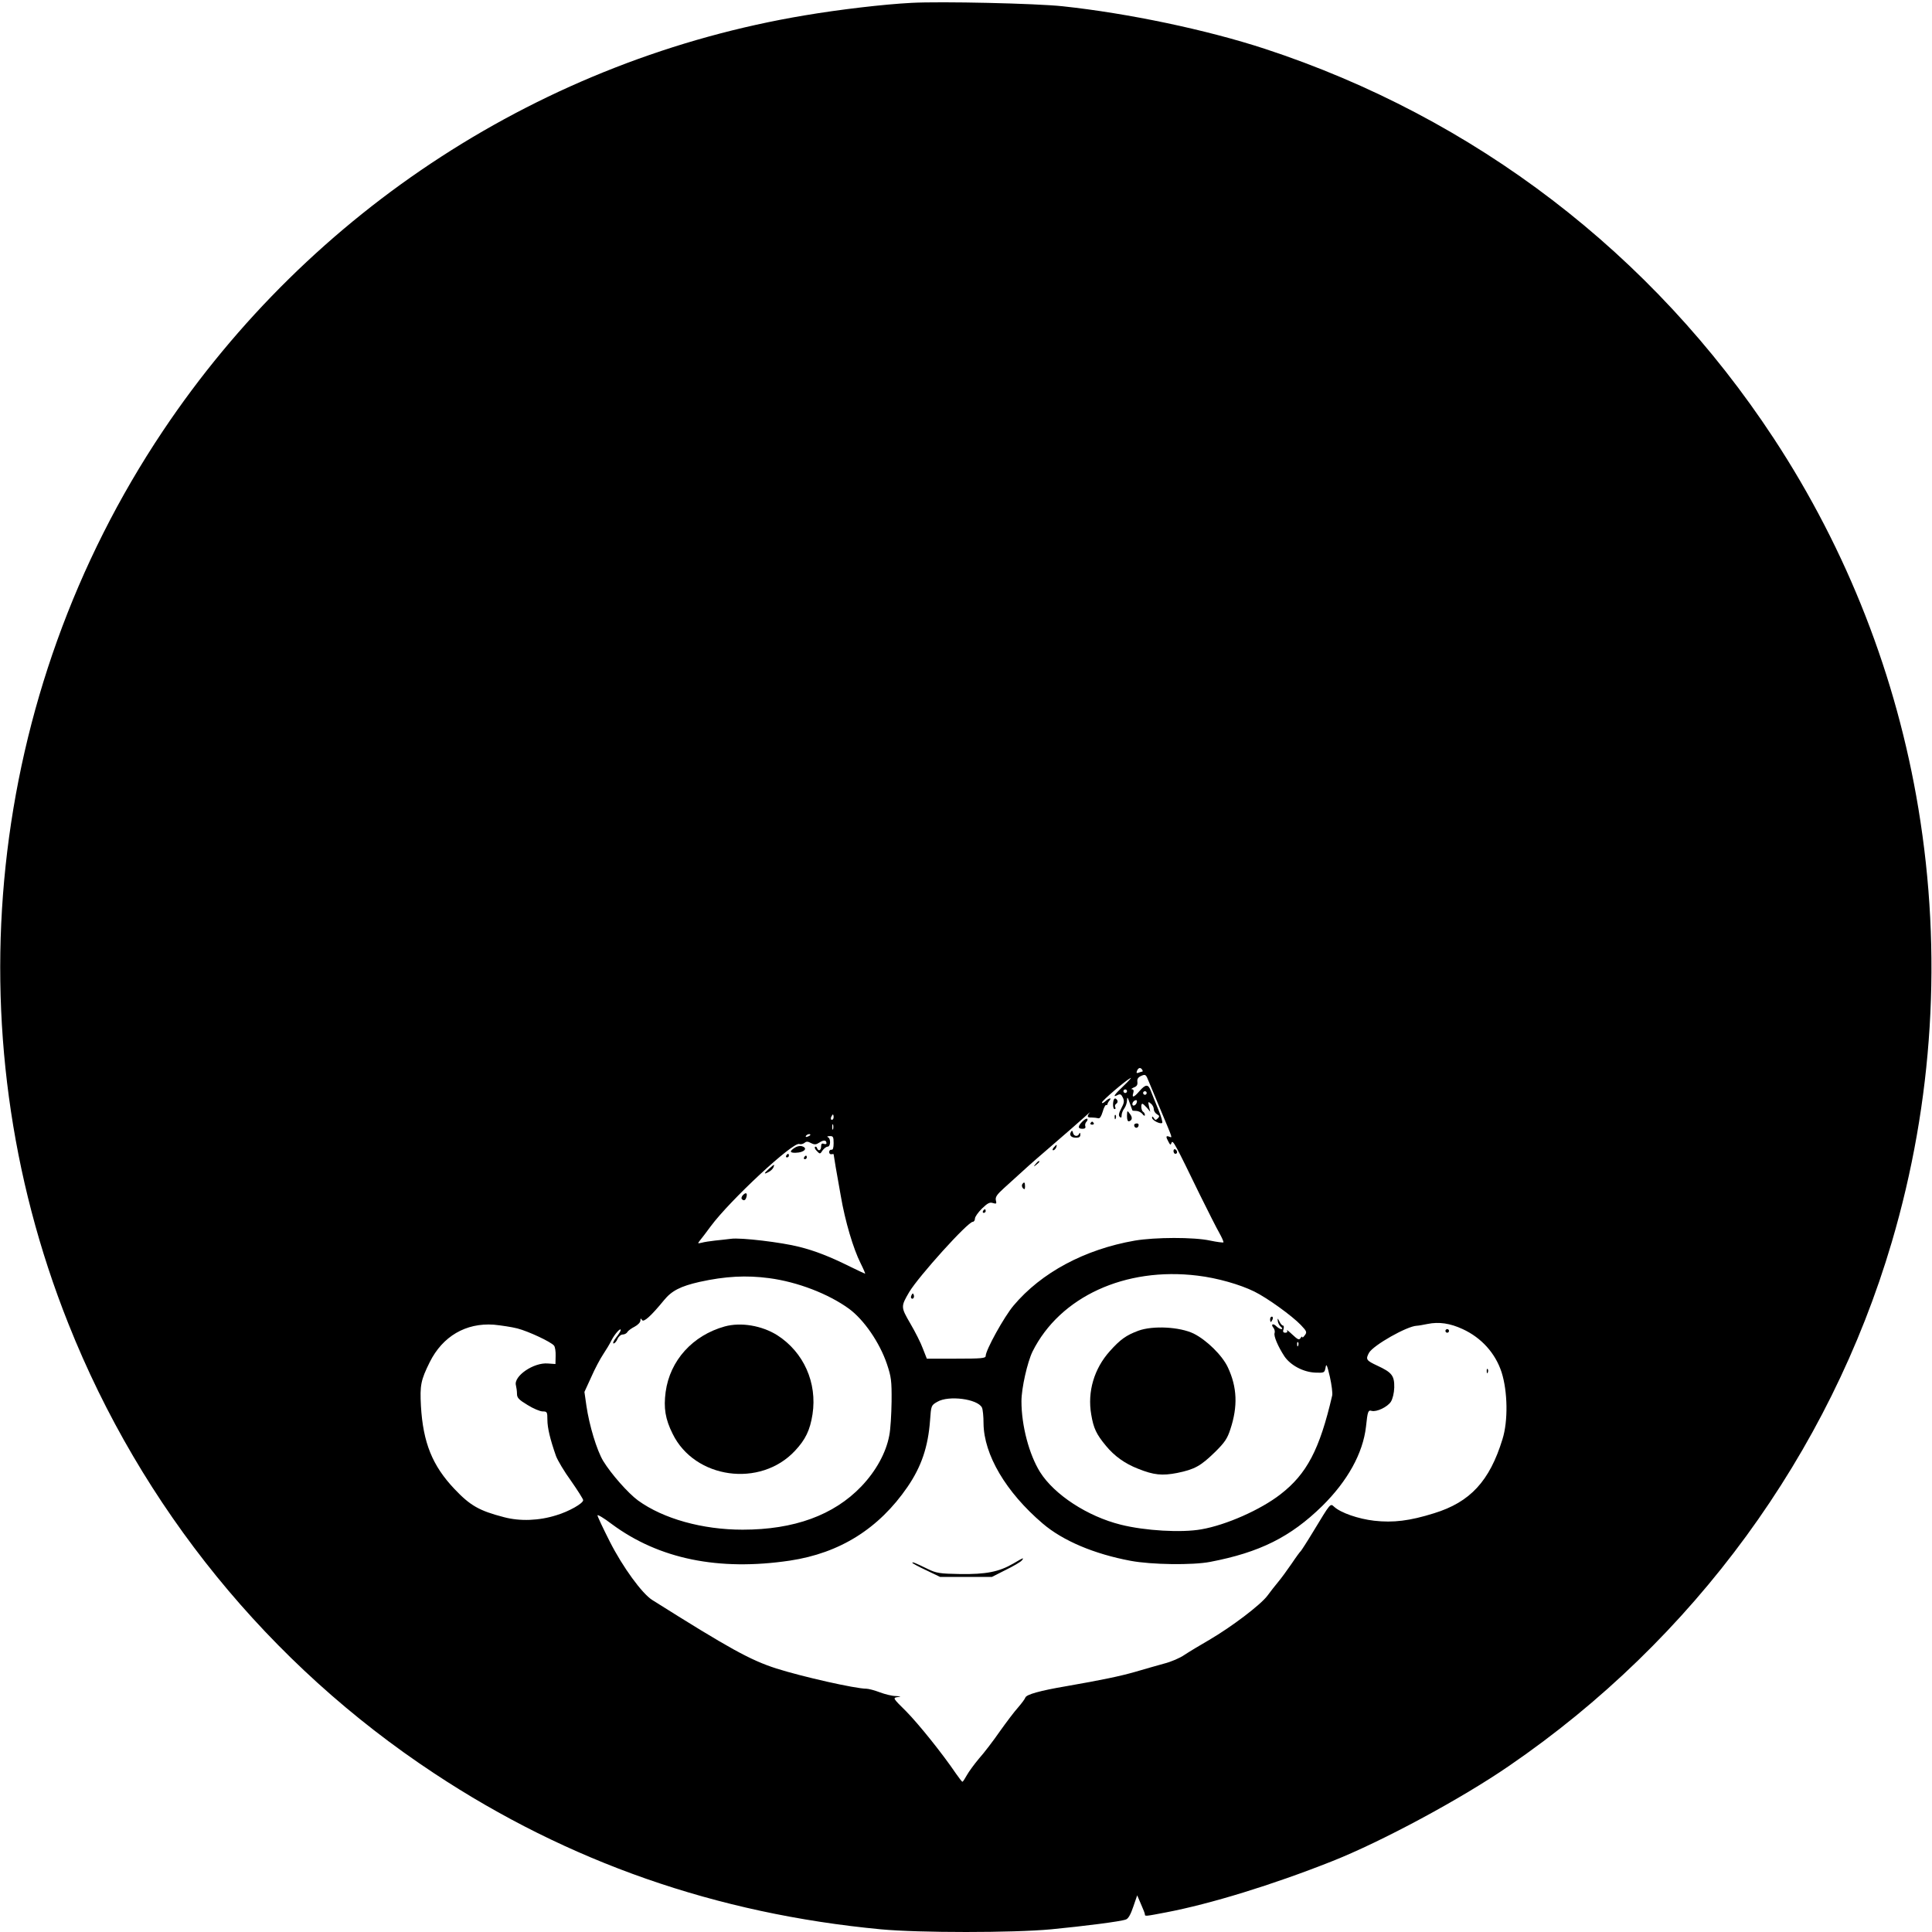
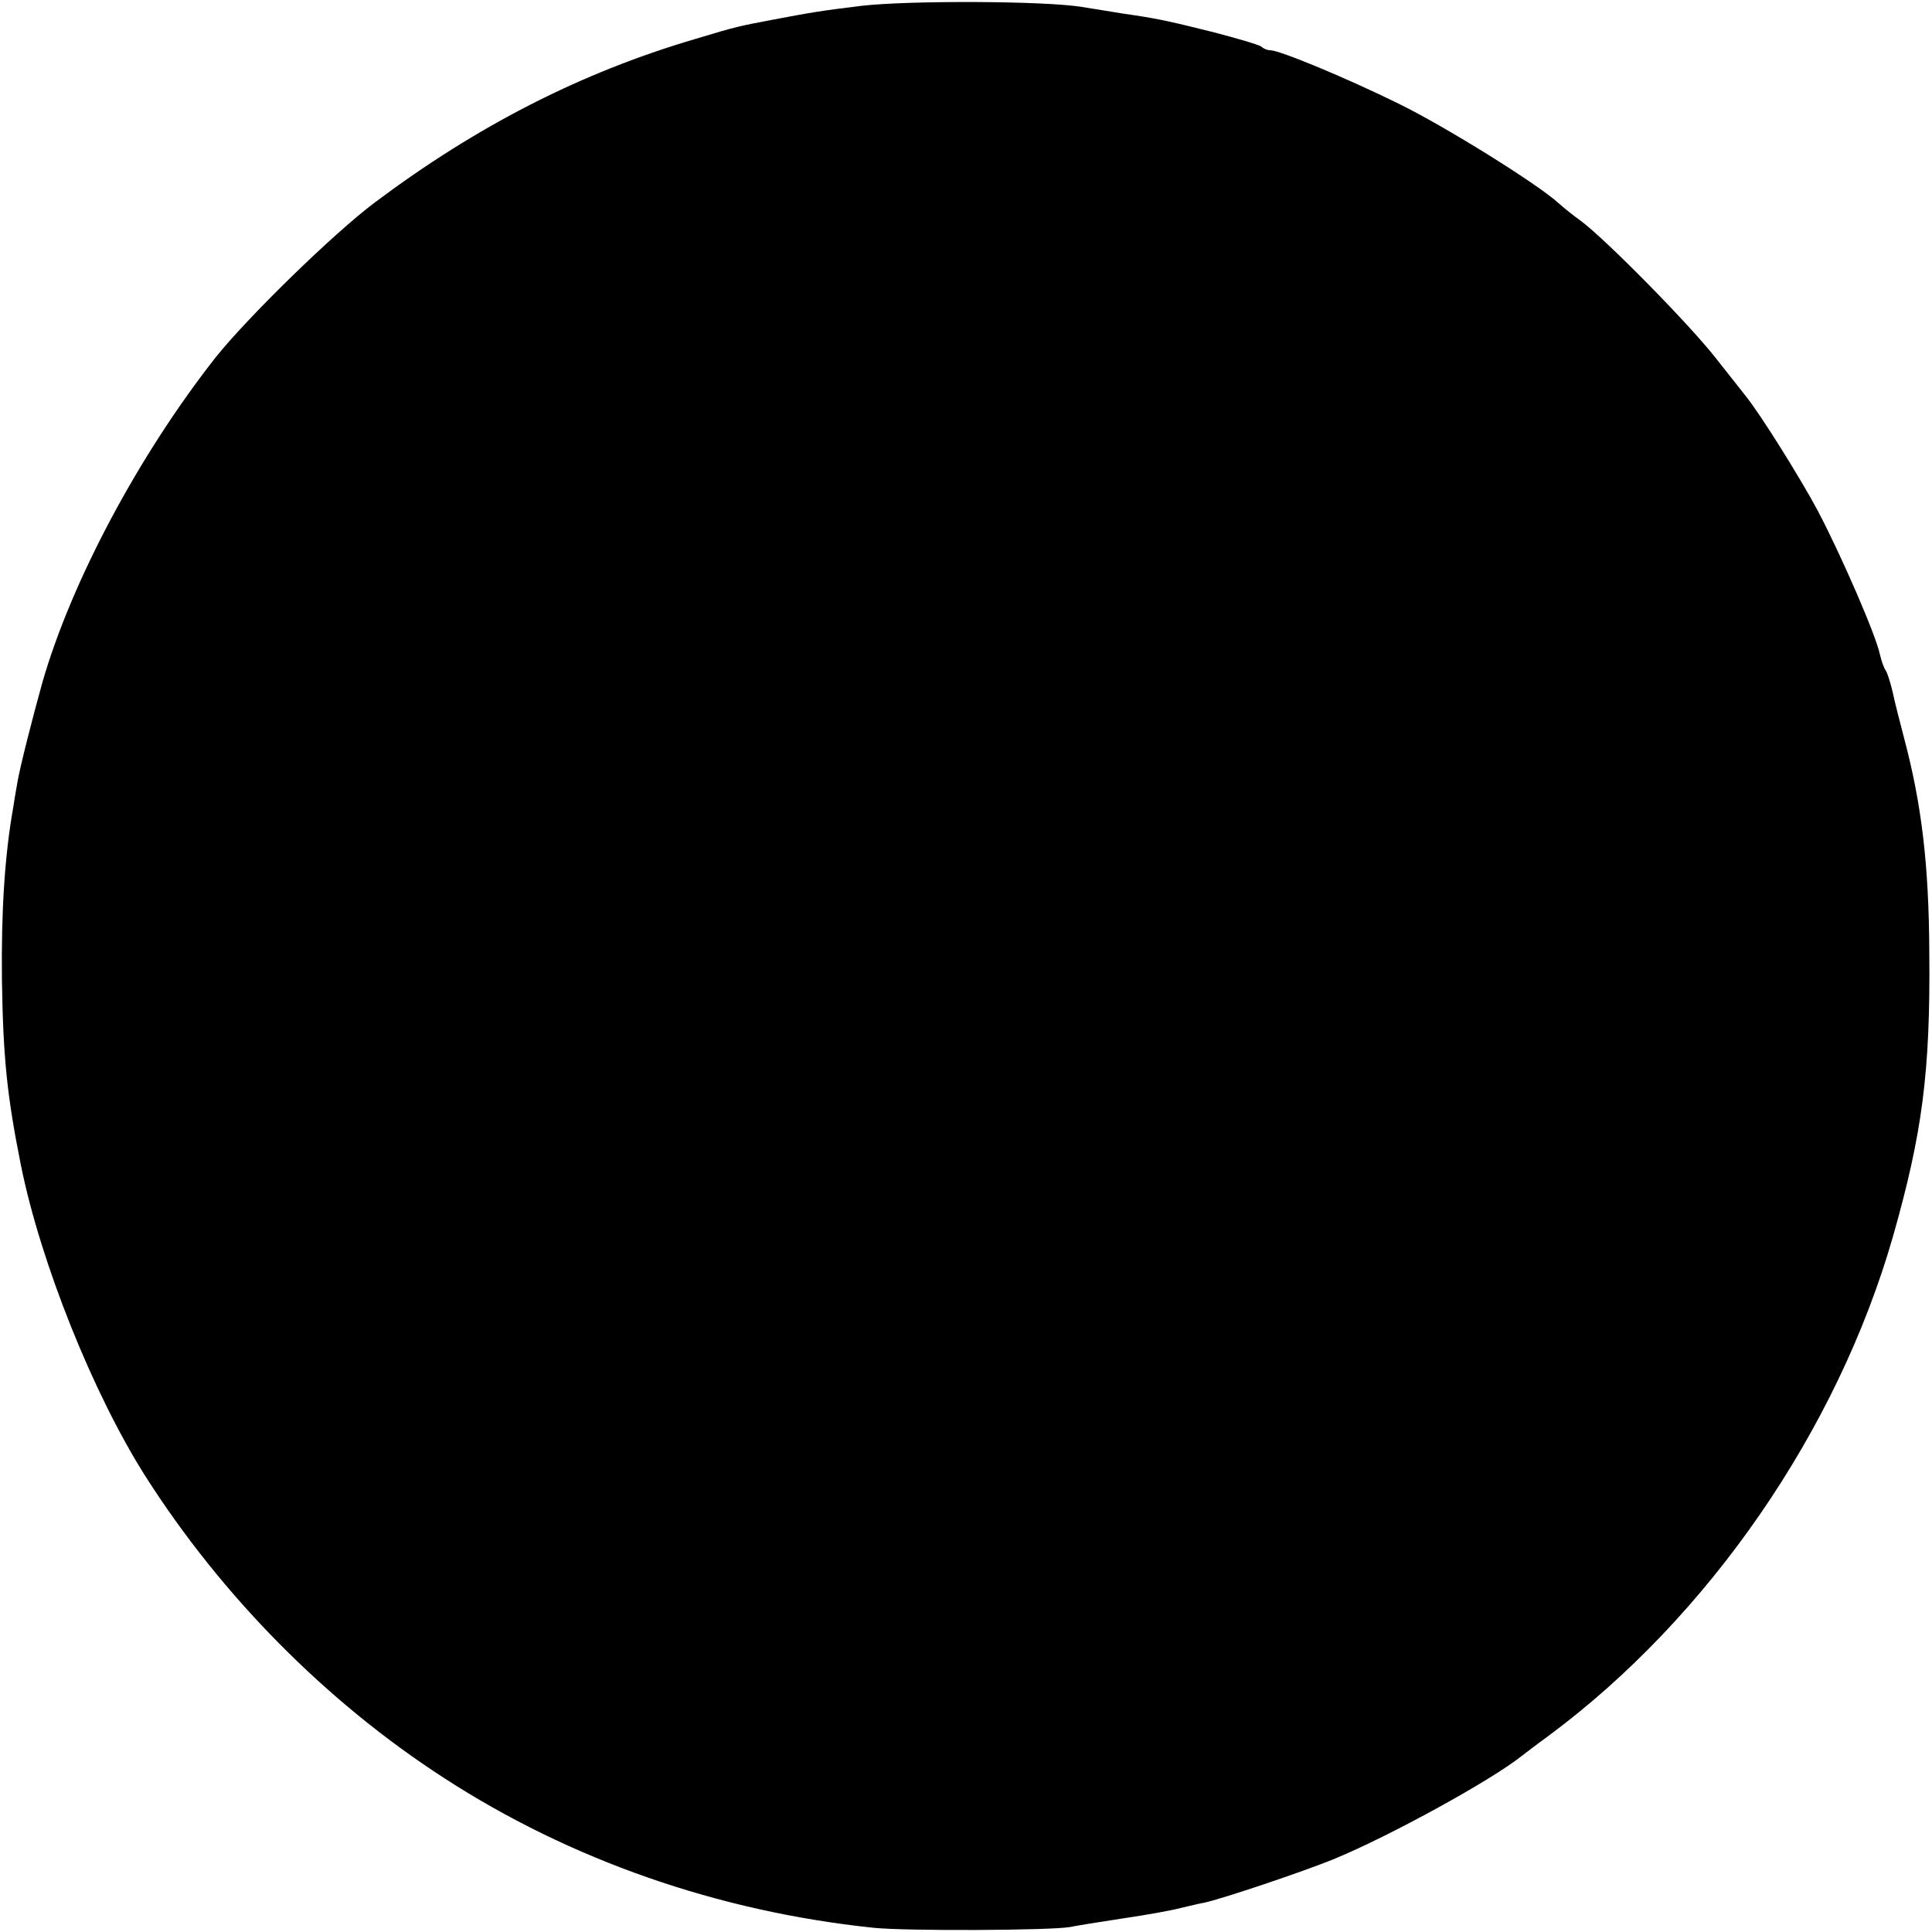
- <svg xmlns="http://www.w3.org/2000/svg" version="1.0" width="1080pt" height="1080pt" viewBox="0 0 1080 1080" preserveAspectRatio="xMidYMid meet">
-   <g transform="translate(0,1080) scale(0.1,-0.1)" fill="#000000" stroke="none">
-     <path d="M5095 10784 c-155 -8 -401 -37 -597 -70 -1459 -244 -2760 -1086 -3588 -2324 -984 -1471 -1183 -3345 -528 -4989 408 -1027 1122 -1905 2045 -2514 750 -496 1578 -785 2497 -872 214 -20 738 -20 952 0 186 18 391 44 418 55 13 4 27 29 41 71 l22 64 21 -49 c12 -27 22 -52 22 -57 0 -12 0 -12 120 11 246 47 592 153 925 285 276 109 721 348 990 533 1033 707 1791 1744 2140 2928 232 787 283 1615 149 2424 -122 738 -397 1443 -809 2070 -678 1032 -1671 1792 -2844 2177 -327 107 -766 199 -1131 238 -149 16 -681 28 -845 19z m1290 -5964 c3 -5 4 -10 1 -10 -2 0 -12 -3 -20 -6 -12 -5 -15 -2 -10 10 7 18 20 21 29 6z m104 -227 c69 -165 66 -154 47 -147 -19 7 -20 0 -4 -29 10 -19 12 -19 17 -5 7 19 22 -10 159 -292 45 -91 93 -186 108 -212 15 -27 25 -50 23 -53 -3 -2 -36 2 -74 10 -92 20 -308 19 -421 0 -281 -49 -523 -179 -678 -363 -53 -63 -156 -249 -156 -282 0 -13 -25 -15 -165 -15 l-164 0 -22 56 c-11 31 -43 94 -70 140 -54 93 -54 95 -6 177 53 88 327 392 355 392 6 0 12 8 12 18 0 10 18 35 39 56 31 30 44 37 61 31 20 -6 22 -4 17 15 -4 18 5 32 46 69 28 25 76 69 107 97 30 28 107 95 170 149 63 54 137 119 165 144 27 25 44 39 37 32 -18 -22 -15 -29 11 -28 12 0 28 -2 36 -4 9 -3 17 10 25 36 6 22 15 39 19 38 4 -2 7 0 8 5 0 4 5 13 11 20 15 18 -2 15 -24 -5 -10 -9 -18 -12 -18 -6 0 10 131 122 160 137 8 4 -9 -15 -37 -42 -54 -51 -67 -70 -35 -53 14 7 20 4 29 -15 9 -19 7 -30 -9 -60 -14 -26 -16 -40 -9 -47 8 -8 11 -5 11 9 0 10 7 28 15 38 8 11 15 31 15 45 1 22 3 19 15 -14 8 -22 15 -41 15 -42 0 -2 10 -3 21 -3 12 0 28 -8 35 -17 7 -10 14 -13 14 -6 0 6 -4 15 -10 18 -11 7 -14 45 -4 45 3 0 14 -10 25 -22 l19 -23 -7 30 c-6 27 -5 29 10 16 10 -7 17 -22 17 -32 0 -10 8 -22 18 -28 14 -8 15 -12 4 -23 -11 -11 -15 -10 -22 2 -7 10 -10 11 -10 2 0 -15 47 -38 57 -29 3 4 -6 37 -22 75 -15 37 -34 83 -41 102 -15 41 -29 41 -65 0 -30 -35 -43 -39 -34 -10 4 13 2 20 -7 21 -7 0 -3 4 10 10 17 6 22 15 20 31 -2 17 4 26 22 34 23 10 26 8 41 -30 10 -23 40 -96 68 -163z m-189 107 c0 -5 -4 -10 -10 -10 -5 0 -10 5 -10 10 0 6 5 10 10 10 6 0 10 -4 10 -10z m110 -10 c0 -5 -4 -10 -10 -10 -5 0 -10 5 -10 10 0 6 5 10 10 10 6 0 10 -4 10 -10z m-56 -55 c-6 -16 -24 -21 -24 -7 0 11 11 22 21 22 5 0 6 -7 3 -15z m-1694 -80 c0 -8 -4 -15 -10 -15 -5 0 -7 7 -4 15 4 8 8 15 10 15 2 0 4 -7 4 -15z m-3 -67 c-3 -7 -5 -2 -5 12 0 14 2 19 5 13 2 -7 2 -19 0 -25z m-127 -32 c0 -2 -7 -7 -16 -10 -8 -3 -12 -2 -9 4 6 10 25 14 25 6z m130 -46 c0 -27 -4 -39 -12 -37 -7 1 -13 -5 -13 -13 0 -8 6 -14 13 -12 6 1 12 1 12 0 0 -5 18 -112 40 -233 24 -141 70 -296 111 -377 16 -32 27 -58 25 -58 -2 0 -40 18 -83 39 -115 57 -197 89 -285 111 -97 25 -328 53 -382 45 -22 -3 -63 -7 -90 -10 -27 -3 -60 -8 -74 -12 -23 -5 -23 -5 -9 13 9 11 36 46 60 79 109 147 460 473 495 460 8 -3 21 0 29 6 10 9 19 9 37 -1 20 -10 28 -9 48 4 23 15 38 13 38 -5 0 -5 -7 -6 -15 -3 -10 4 -15 0 -15 -15 0 -23 -16 -29 -23 -8 -2 6 -7 9 -11 6 -4 -4 1 -15 11 -24 16 -17 18 -17 31 4 8 11 21 21 28 21 18 0 19 46 2 53 -7 3 -3 6 10 6 19 1 22 -4 22 -39z m2035 -741 c109 -13 236 -49 317 -89 73 -36 210 -135 260 -187 33 -35 35 -40 22 -57 -8 -11 -14 -16 -14 -10 0 5 -5 2 -10 -6 -8 -12 -15 -9 -46 20 -20 19 -34 29 -30 23 5 -8 1 -13 -9 -13 -12 0 -15 6 -10 20 3 11 2 20 -3 20 -5 0 -14 10 -20 23 -10 20 -11 20 -9 2 1 -11 9 -25 17 -32 9 -8 11 -12 3 -13 -6 0 -19 7 -28 16 -19 19 -33 11 -16 -9 6 -8 9 -21 6 -29 -6 -16 19 -75 55 -130 34 -50 105 -88 172 -91 51 -2 52 -1 58 28 4 25 8 17 24 -51 10 -45 16 -92 13 -105 -70 -302 -142 -439 -290 -553 -111 -86 -303 -171 -441 -195 -112 -20 -316 -8 -451 26 -185 46 -371 167 -451 294 -61 98 -104 259 -104 396 0 73 33 218 62 278 153 306 518 474 923 424z m-2395 -14 c158 -21 330 -87 446 -171 83 -61 171 -188 212 -309 24 -72 27 -93 26 -210 -1 -71 -6 -157 -13 -190 -18 -96 -74 -198 -156 -284 -154 -161 -376 -242 -664 -242 -224 0 -443 61 -584 163 -56 41 -151 149 -195 221 -36 60 -78 199 -94 309 l-11 77 38 83 c20 46 50 102 66 126 16 24 38 60 48 81 19 36 51 71 51 56 0 -5 -11 -23 -26 -42 -14 -18 -20 -33 -14 -33 6 0 16 11 22 25 6 14 19 25 29 25 10 0 22 6 26 14 4 7 23 21 41 30 17 9 32 24 32 34 0 13 2 14 9 3 9 -15 51 23 123 111 43 53 93 78 198 102 145 32 262 38 390 21z m3877 -285 c104 -48 182 -134 217 -241 34 -107 37 -272 5 -374 -72 -235 -181 -352 -382 -414 -137 -43 -229 -54 -335 -42 -88 10 -187 44 -224 78 -22 20 -19 23 -116 -137 -35 -58 -67 -107 -70 -110 -4 -3 -27 -34 -51 -70 -25 -36 -58 -82 -75 -102 -17 -20 -44 -55 -61 -78 -38 -51 -200 -174 -325 -247 -52 -30 -115 -68 -139 -84 -24 -17 -75 -39 -115 -49 -39 -11 -111 -31 -161 -46 -84 -24 -184 -45 -385 -80 -147 -25 -221 -46 -228 -63 -3 -9 -22 -34 -41 -56 -20 -22 -66 -83 -103 -135 -36 -52 -88 -120 -115 -150 -26 -31 -57 -73 -68 -93 -11 -20 -22 -37 -25 -37 -3 0 -18 20 -35 44 -78 115 -211 280 -279 349 -75 74 -76 76 -49 80 23 3 21 4 -9 6 -21 0 -61 10 -90 21 -29 11 -63 20 -75 20 -61 0 -358 67 -503 113 -146 47 -262 111 -694 383 -57 36 -165 184 -237 326 -38 75 -69 141 -69 147 0 6 36 -15 79 -48 264 -196 598 -264 996 -205 280 42 498 179 658 412 78 114 115 224 126 371 6 84 6 85 41 105 63 37 224 16 249 -32 5 -10 9 -49 9 -89 2 -175 125 -384 330 -559 113 -97 289 -171 492 -209 117 -22 347 -25 445 -6 277 53 449 139 626 312 142 140 228 295 245 444 9 86 12 94 32 88 28 -7 88 22 107 51 10 16 18 48 19 80 1 66 -13 84 -95 122 -62 29 -66 35 -46 72 24 42 212 149 267 151 8 0 35 5 60 10 64 13 126 4 197 -29z m-5285 4 c62 -16 188 -75 205 -96 6 -7 10 -33 9 -58 l-1 -45 -42 3 c-80 7 -193 -71 -179 -122 3 -12 6 -33 6 -48 0 -22 11 -33 59 -62 32 -20 70 -36 85 -36 24 0 26 -3 26 -47 0 -44 15 -108 48 -202 9 -24 46 -87 84 -139 37 -53 68 -102 68 -108 0 -18 -79 -63 -149 -84 -97 -31 -204 -35 -294 -11 -139 36 -189 65 -277 158 -123 130 -175 258 -187 464 -6 115 -1 143 49 244 72 145 202 221 358 210 41 -4 101 -13 132 -21z m4365 -96 c-3 -8 -6 -5 -6 6 -1 11 2 17 5 13 3 -3 4 -12 1 -19z" />
-     <path d="M6222 4630 c-1 -16 3 -30 8 -30 6 0 8 5 4 11 -3 6 -1 15 6 19 7 4 9 13 6 19 -12 19 -22 12 -24 -19z" />
-     <path d="M6300 4562 c0 -22 4 -32 12 -30 18 6 20 22 3 43 -14 19 -14 18 -15 -13z" />
-     <path d="M6231 4554 c0 -11 3 -14 6 -6 3 7 2 16 -1 19 -3 4 -6 -2 -5 -13z" />
-     <path d="M6051 4531 c-27 -27 -27 -41 0 -41 14 0 19 5 16 14 -3 7 0 19 6 25 6 6 8 13 5 17 -4 3 -16 -4 -27 -15z" />
-     <path d="M6096 4522 c-3 -5 1 -9 9 -9 8 0 12 4 9 9 -3 4 -7 8 -9 8 -2 0 -6 -4 -9 -8z" />
-     <path d="M6340 4511 c0 -17 18 -21 24 -6 3 9 0 15 -9 15 -8 0 -15 -4 -15 -9z" />
-     <path d="M5987 4473 c-12 -19 1 -33 29 -33 16 0 24 5 23 18 0 10 -3 12 -6 5 -7 -19 -31 -16 -35 5 -3 12 -6 14 -11 5z" />
-     <path d="M5890 4385 c-7 -9 -8 -15 -2 -15 5 0 12 7 16 15 3 8 4 15 2 15 -2 0 -9 -7 -16 -15z" />
-     <path d="M6560 4366 c0 -9 5 -16 10 -16 6 0 10 4 10 9 0 6 -4 13 -10 16 -5 3 -10 -1 -10 -9z" />
-     <path d="M5789 4293 c-13 -16 -12 -17 4 -4 9 7 17 15 17 17 0 8 -8 3 -21 -13z" />
-     <path d="M5714 4179 c-3 -6 -1 -16 5 -22 8 -8 11 -5 11 11 0 24 -5 28 -16 11z" />
-     <path d="M5495 4030 c-3 -5 -1 -10 4 -10 6 0 11 5 11 10 0 6 -2 10 -4 10 -3 0 -8 -4 -11 -10z" />
-     <path d="M5096 3561 c-4 -7 -5 -15 -2 -18 9 -9 19 4 14 18 -4 11 -6 11 -12 0z" />
-     <path d="M4441 4383 c-29 -19 -26 -28 7 -27 49 1 71 27 33 37 -11 3 -29 -2 -40 -10z" />
-     <path d="M4395 4340 c-3 -5 -1 -10 4 -10 6 0 11 5 11 10 0 6 -2 10 -4 10 -3 0 -8 -4 -11 -10z" />
-     <path d="M4495 4330 c-3 -5 -1 -10 4 -10 6 0 11 5 11 10 0 6 -2 10 -4 10 -3 0 -8 -4 -11 -10z" />
-     <path d="M4297 4265 c-29 -26 -28 -32 2 -15 10 5 21 16 25 25 7 19 6 19 -27 -10z" />
-     <path d="M4151 4117 c-6 -8 -8 -17 -4 -20 11 -12 21 -7 26 13 6 23 -5 26 -22 7z" />
-     <path d="M7100 3425 c0 -8 2 -15 4 -15 2 0 6 7 10 15 3 8 1 15 -4 15 -6 0 -10 -7 -10 -15z" />
-     <path d="M6363 3361 c-67 -25 -100 -48 -159 -114 -88 -98 -126 -227 -104 -354 13 -78 29 -111 83 -176 47 -57 106 -99 178 -127 89 -36 136 -40 219 -24 98 20 132 39 211 116 55 54 70 76 87 129 42 127 38 234 -14 345 -31 67 -119 153 -191 189 -78 38 -229 46 -310 16z" />
-     <path d="M4051 3385 c-179 -50 -306 -190 -330 -366 -12 -90 -2 -152 39 -234 123 -252 490 -303 684 -95 59 63 84 115 98 204 27 176 -49 347 -197 442 -86 54 -203 74 -294 49z" />
-     <path d="M8080 3360 c0 -5 5 -10 10 -10 6 0 10 5 10 10 0 6 -4 10 -10 10 -5 0 -10 -4 -10 -10z" />
-     <path d="M8311 3134 c0 -11 3 -14 6 -6 3 7 2 16 -1 19 -3 4 -6 -2 -5 -13z" />
-     <path d="M5665 2060 c-81 -47 -153 -61 -298 -59 -114 2 -133 5 -180 28 -74 36 -87 41 -87 35 0 -3 35 -22 78 -42 l77 -37 145 0 145 0 77 39 c43 21 82 44 89 52 16 19 11 18 -46 -16z" />
+ <svg xmlns="http://www.w3.org/2000/svg" version="1.0" width="500pt" height="500pt" viewBox="0 0 500 500" preserveAspectRatio="xMidYMid meet">
+   <g transform="translate(0,500) scale(0.1,-0.1)" fill="#000000" stroke="none">
+     <path d="M2230 4985 c-106 -13 -130 -17 -230 -36 -89 -17 -92 -17 -201 -50 -296 -87 -565 -225 -829 -423 -108 -81 -329 -297 -412 -401 -198 -252 -372 -577 -448 -840 -26 -93 -59 -223 -65 -260 -4 -22 -9 -52 -11 -66 -22 -124 -31 -269 -29 -444 3 -201 13 -300 49 -480 51 -253 187 -592 322 -805 198 -311 469 -585 774 -782 327 -212 709 -345 1110 -387 85 -9 463 -7 510 2 14 3 75 13 135 22 61 9 128 21 150 27 22 5 50 12 62 14 40 8 256 80 338 114 143 59 407 204 485 267 8 6 39 30 68 51 414 307 747 790 891 1292 76 267 97 426 94 735 -1 228 -20 384 -65 554 -11 42 -25 96 -30 121 -6 25 -14 50 -18 55 -4 6 -11 24 -15 42 -10 49 -100 256 -160 370 -44 83 -149 251 -187 298 -4 5 -38 48 -75 95 -69 89 -284 307 -350 357 -21 15 -47 36 -58 46 -54 50 -297 201 -416 259 -134 66 -307 138 -332 138 -7 0 -17 4 -22 9 -6 5 -64 22 -130 39 -116 29 -145 35 -230 47 -22 4 -69 11 -105 17 -97 16 -448 17 -570 3z" />
  </g>
</svg>
